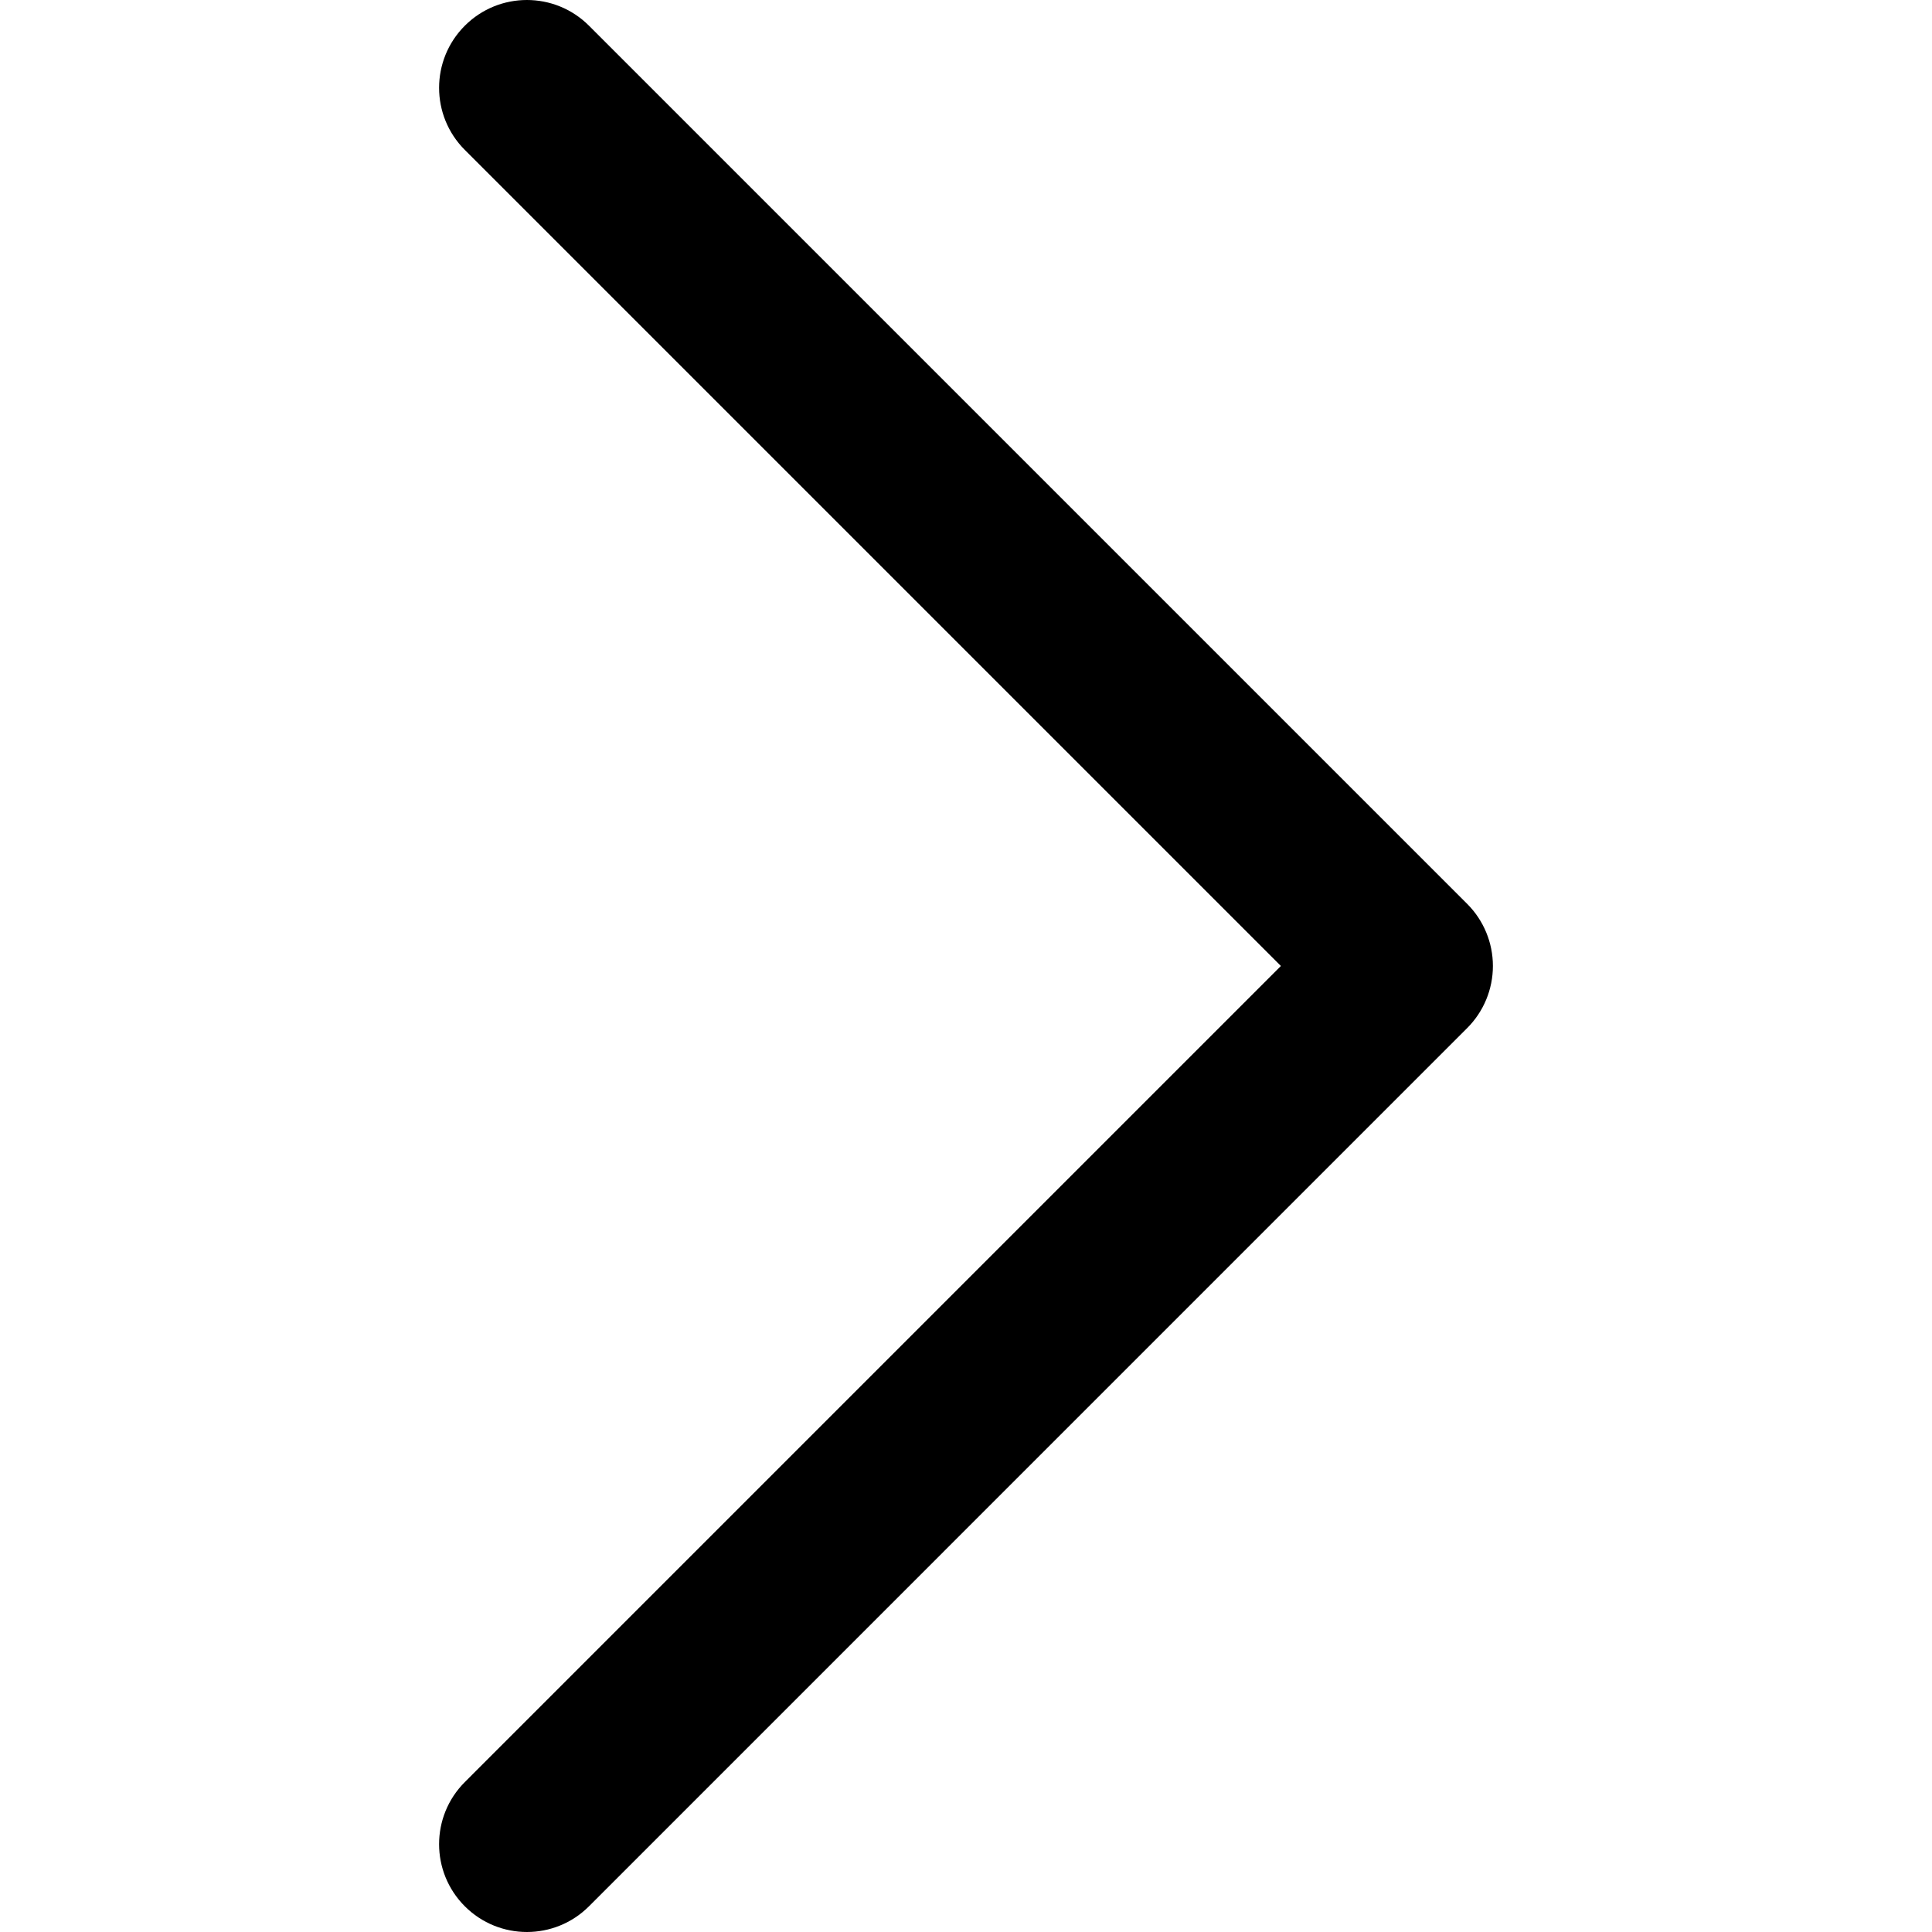
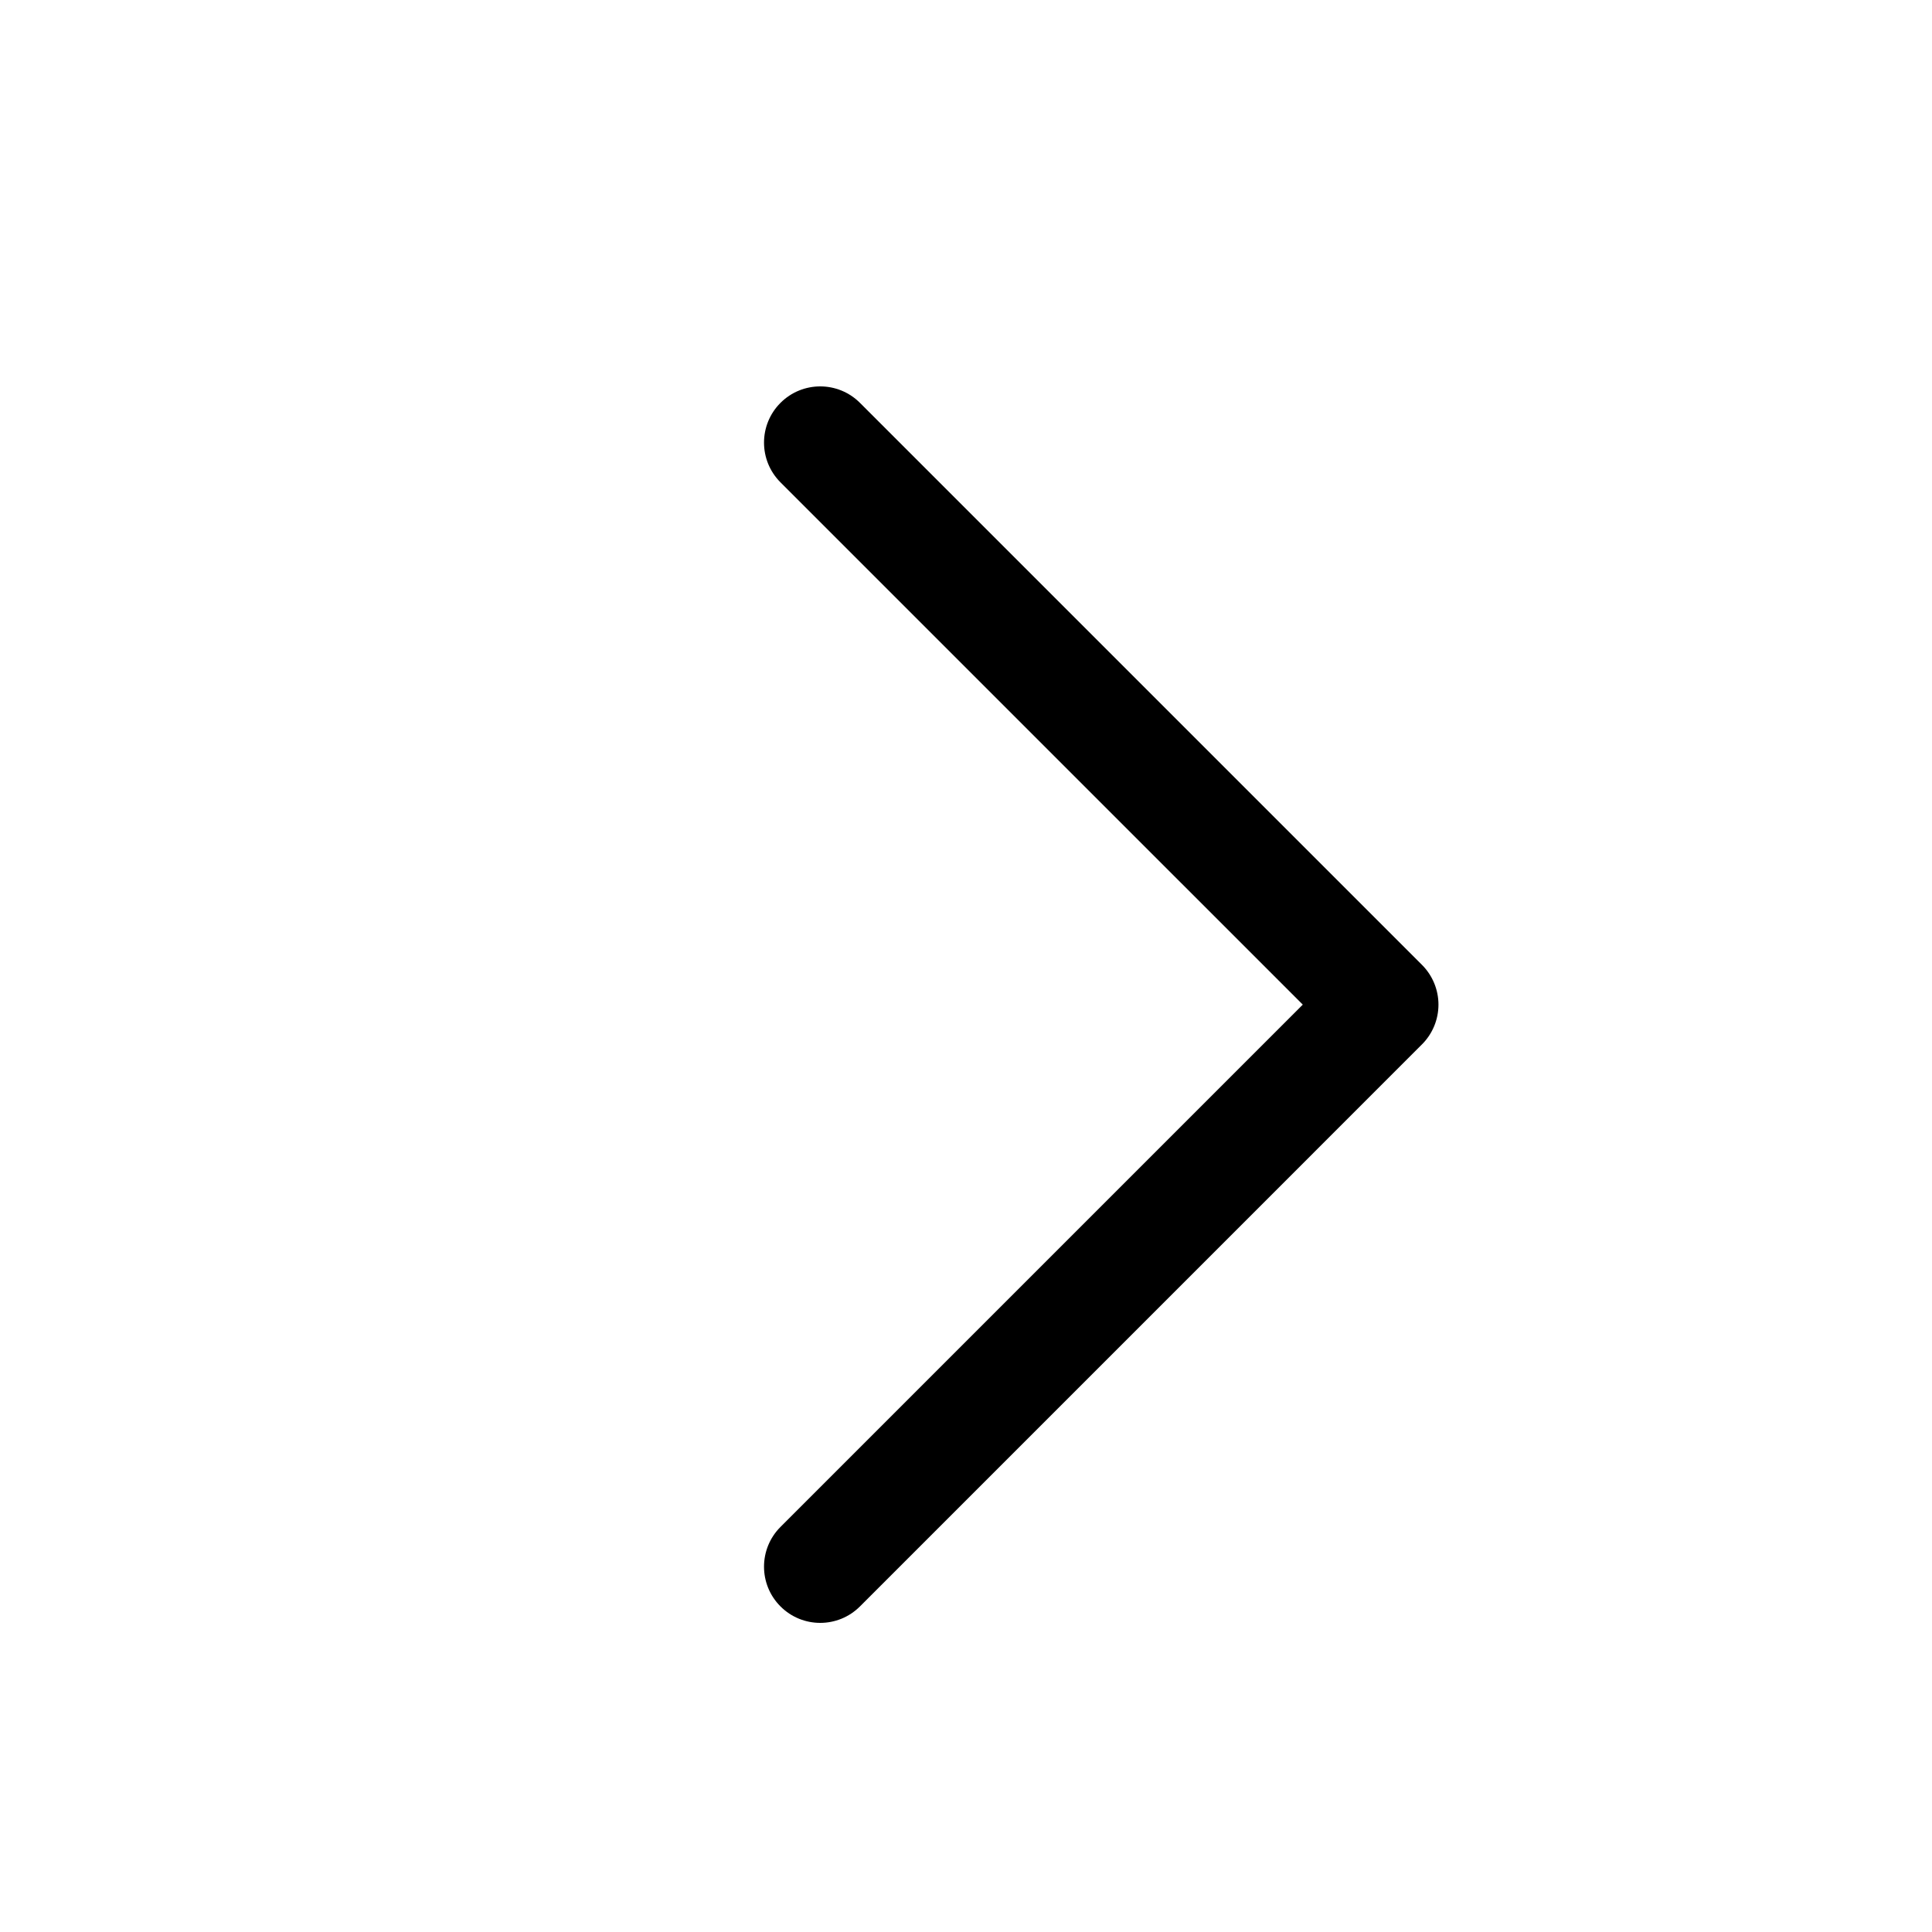
- <svg aria-hidden="true" fill="currentColor" focusable="false" height="1.5em" width="1.5em" viewBox="0 0 512.001 512.001">
+ <svg aria-hidden="true" fill="currentColor" focusable="false" height="1em" width="1em" viewBox="-200 -160 800 800">
  <path d="M388.819,239.537L156.092,6.816c-9.087-9.089-23.824-9.089-32.912,0.002  c-9.087,9.089-9.087,23.824,0.002,32.912l216.27,216.266L123.179,472.272c-9.087,9.089-9.087,23.824,0.002,32.912  c4.543,4.544,10.499,6.816,16.455,6.816c5.956,0,11.913-2.271,16.457-6.817L388.819,272.45c4.366-4.364,6.817-10.283,6.817-16.455  C395.636,249.822,393.185,243.902,388.819,239.537z" />
</svg>
